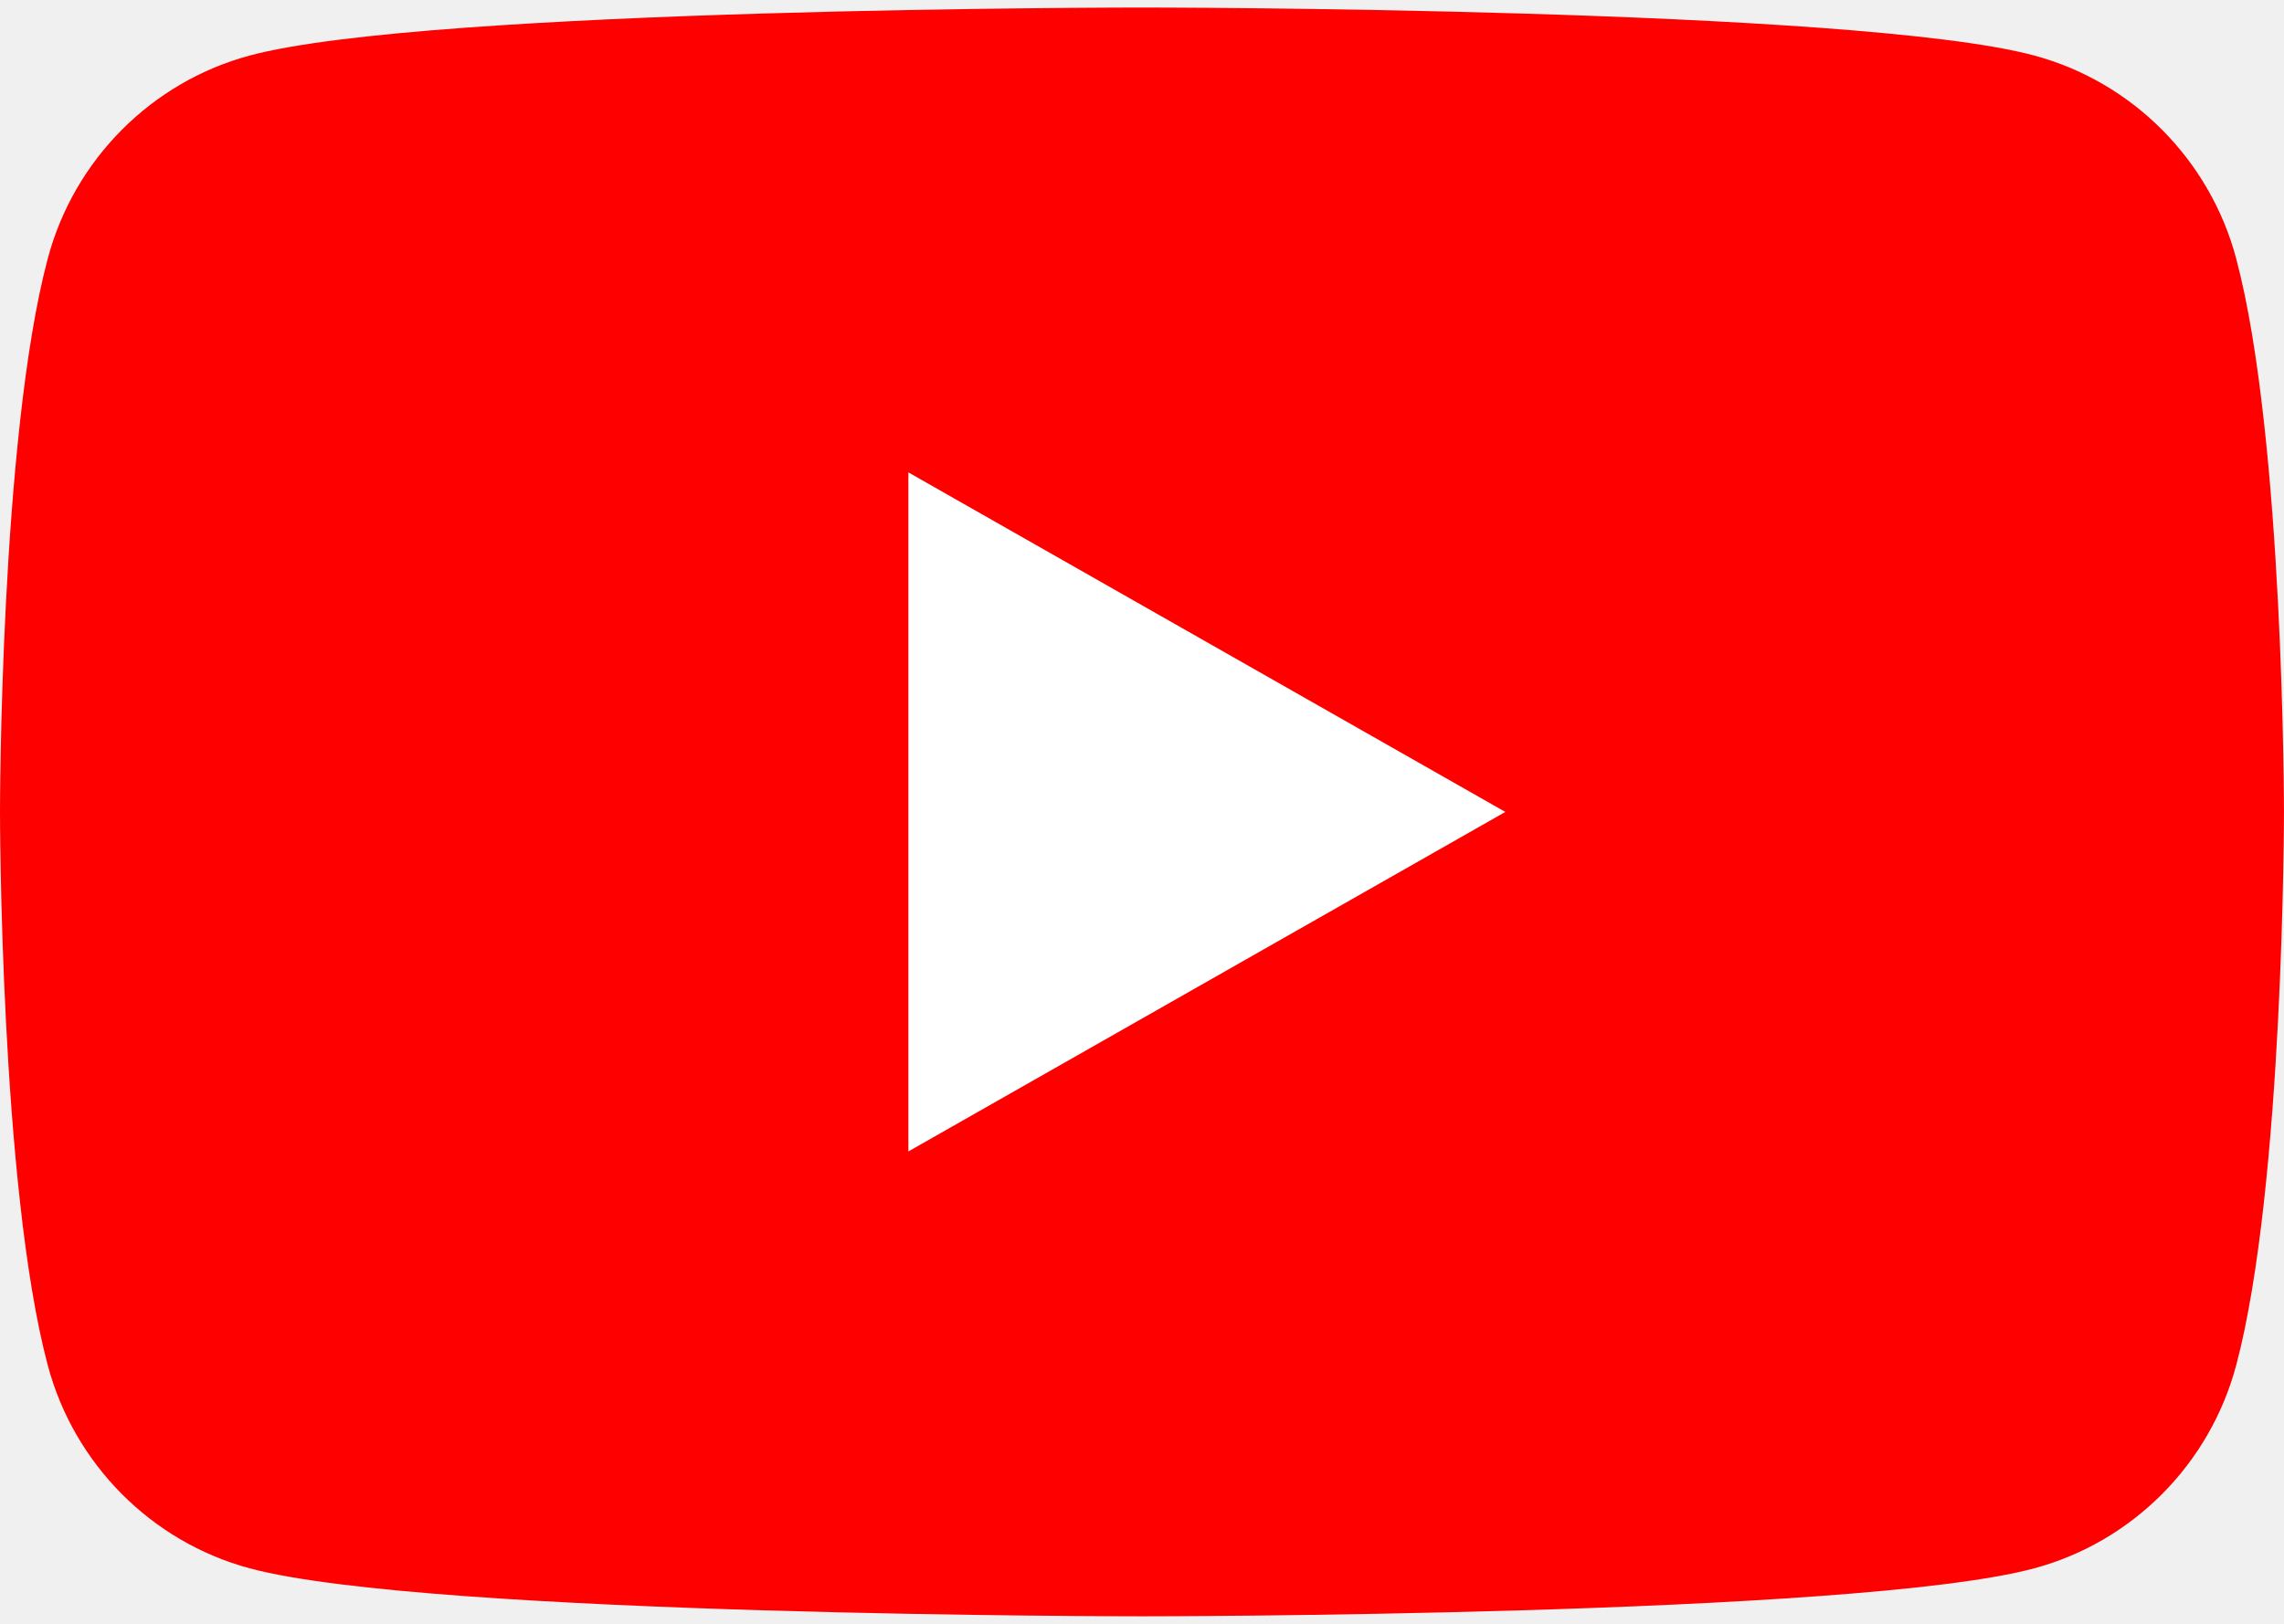
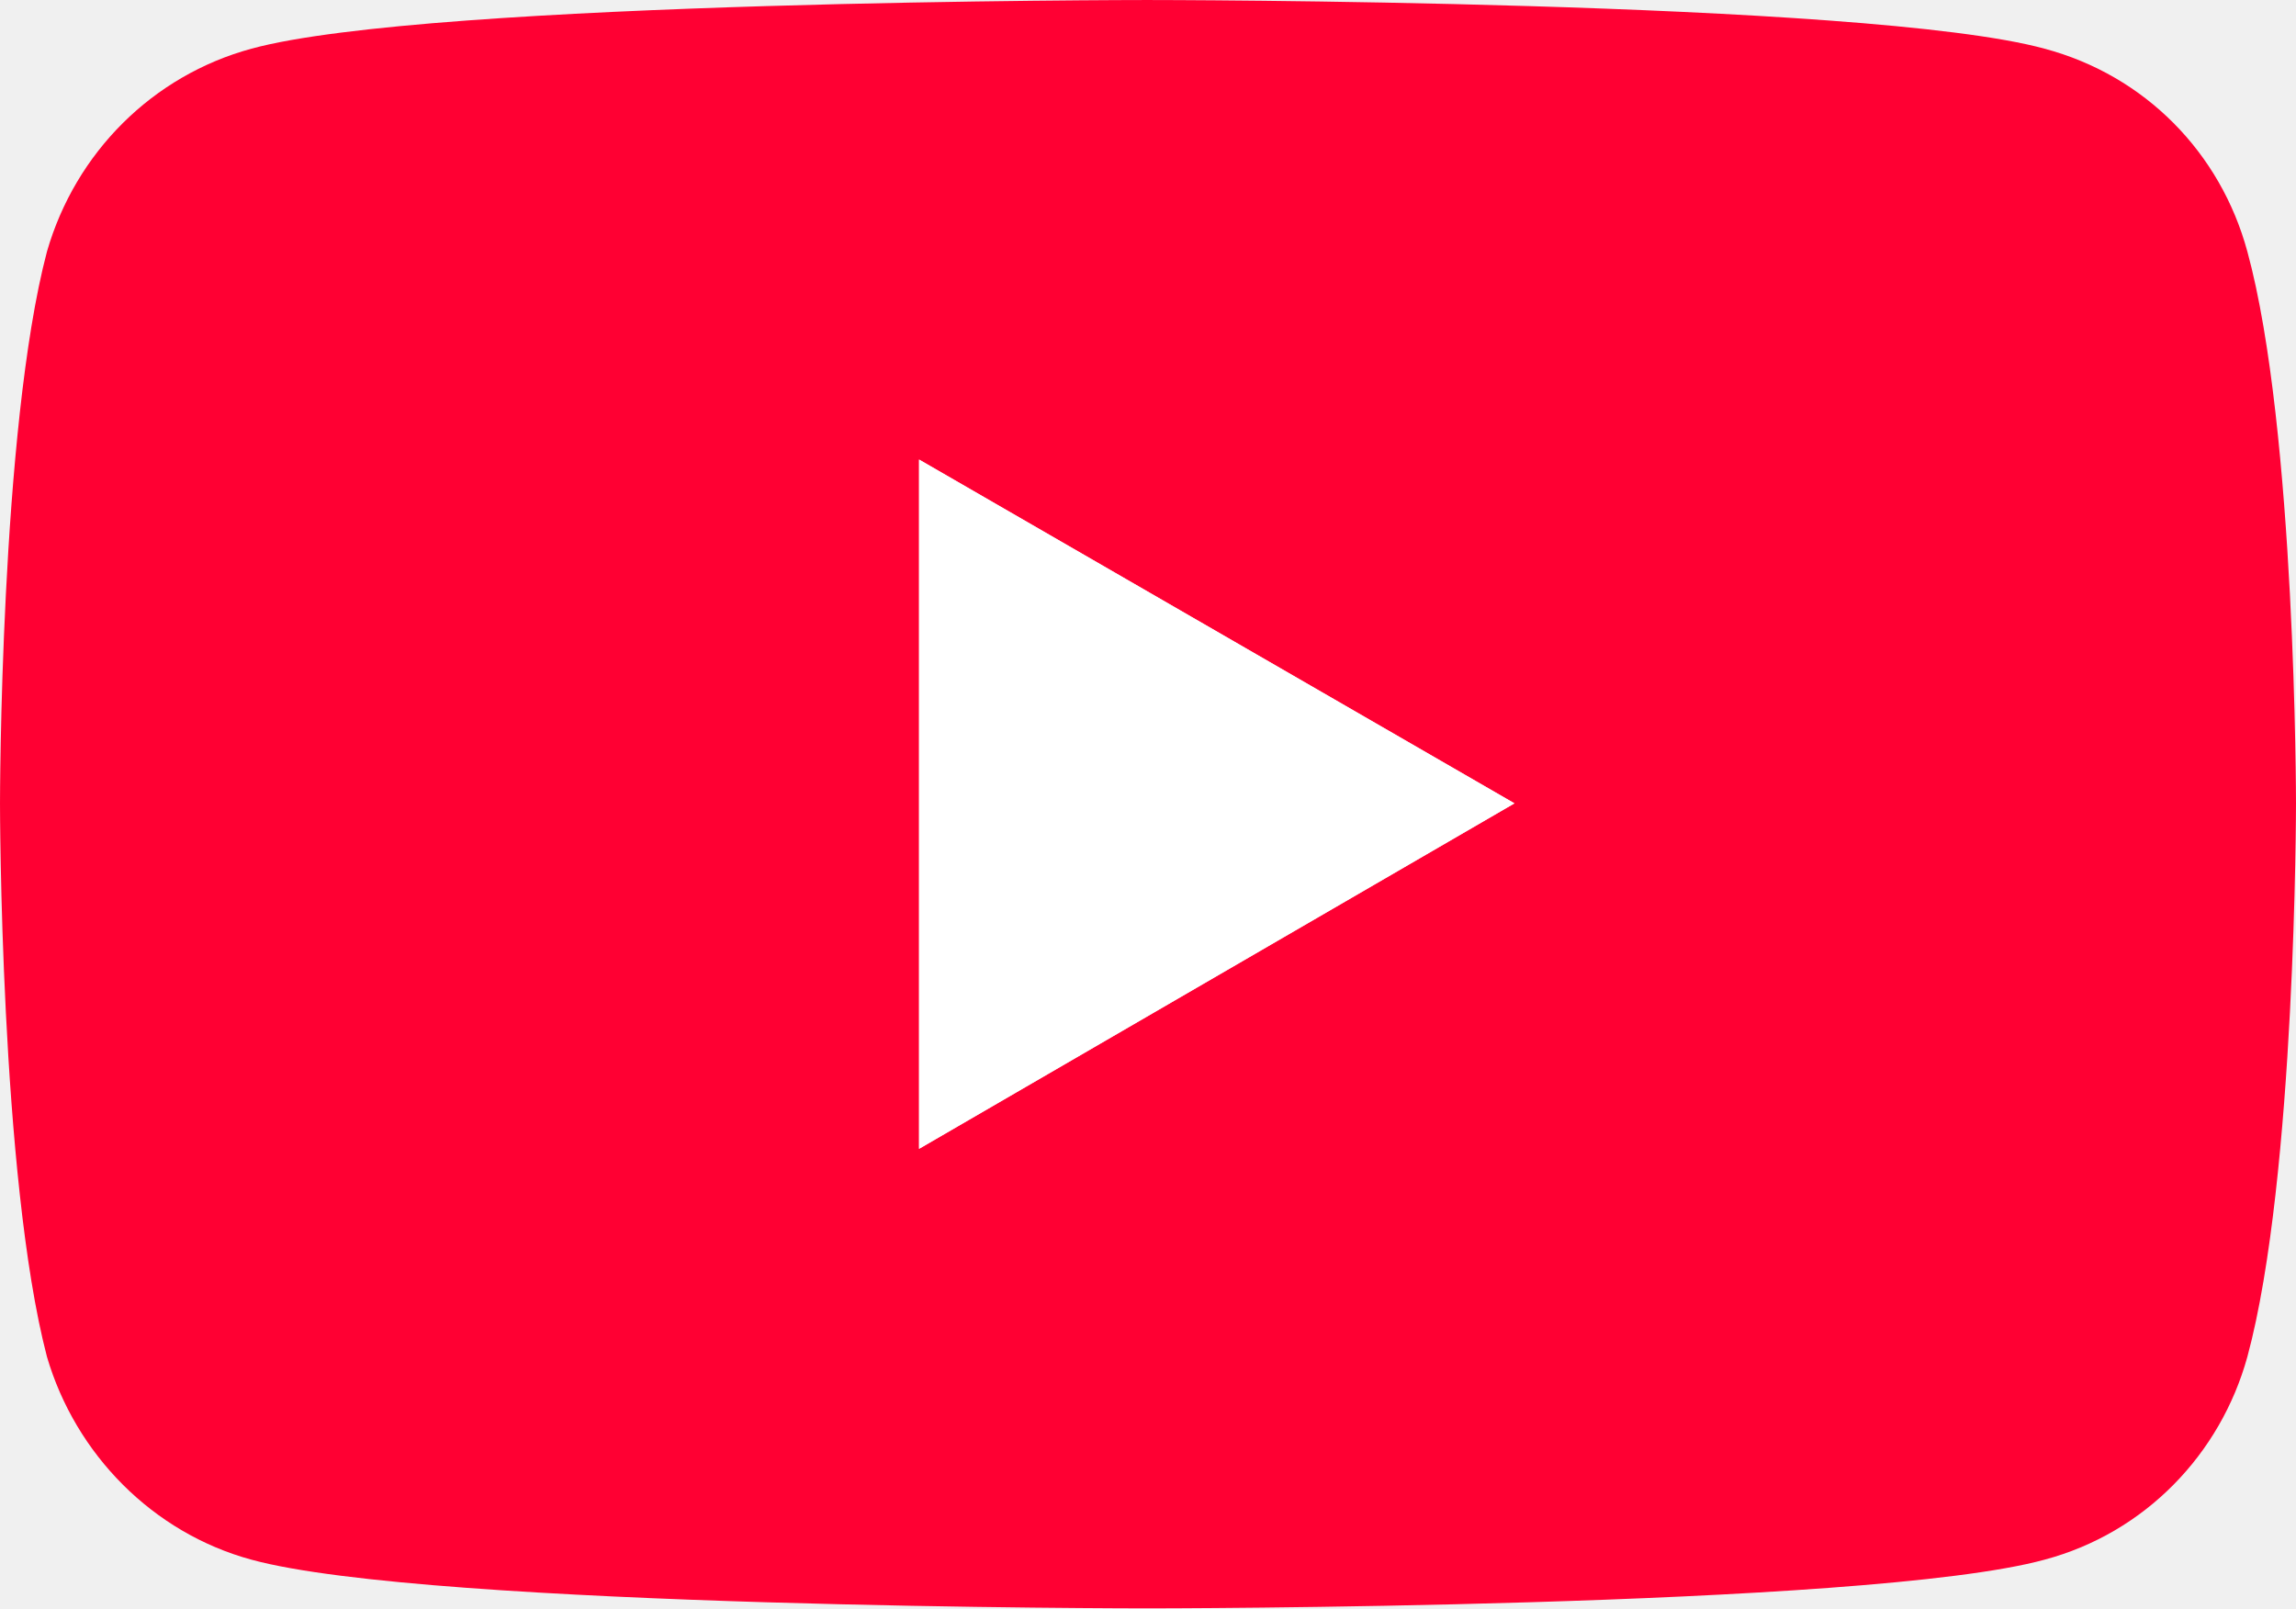
- <svg xmlns="http://www.w3.org/2000/svg" viewBox="0 0 234.67 165.33" height="32" width="45">
-   <path d="M229.763 25.817c-2.699-10.162-10.65-18.165-20.748-20.881C190.716 0 117.333 0 117.333 0S43.951 0 25.651 4.936C15.553 7.652 7.6 15.655 4.903 25.817 0 44.236 0 82.667 0 82.667s0 38.429 4.903 56.85C7.6 149.68 15.553 157.681 25.65 160.4c18.3 4.934 91.682 4.934 91.682 4.934s73.383 0 91.682-4.934c10.098-2.718 18.049-10.72 20.748-20.882 4.904-18.421 4.904-56.85 4.904-56.85s0-38.431-4.904-56.85" fill="red" />
-   <path d="M93.333 117.559l61.333-34.89-61.333-34.894z" fill="#fff" />
+ <svg xmlns="http://www.w3.org/2000/svg" viewBox="102.827 119.046 396.533 277.776" width="39.97" height="28">
+   <path fill="#FF0033" transform="matrix(1 0 0 -1 261.5556 317.457)" d="M0 0L102.827 59.668L0 119.046ZM-115.28 -70.965C-132.37 -66.33 -145.694 -52.717 -150.618 -35.917C-158.728 -4.924 -158.728 59.668 -158.728 59.668C-158.728 59.668 -158.728 124.26 -150.618 154.963C-145.694 172.052 -132.37 185.377 -115.28 190.011C-84.577 198.411 39.393 198.411 39.393 198.411C39.393 198.411 163.653 198.411 194.357 190.011C211.736 185.377 224.77 172.052 229.405 154.963C237.804 124.26 237.804 59.668 237.804 59.668C237.804 59.668 237.804 -4.924 229.405 -35.917C224.77 -52.717 211.736 -66.33 194.357 -70.965C163.653 -79.365 39.393 -79.365 39.393 -79.365C39.393 -79.365 -84.577 -79.365 -115.28 -70.965" />
+   <path fill="#FFFFFF" transform="matrix(1 0 0 -1 261.5556 317.457)" d="M0 0L102.827 59.668L0 119.046Z" />
</svg>
